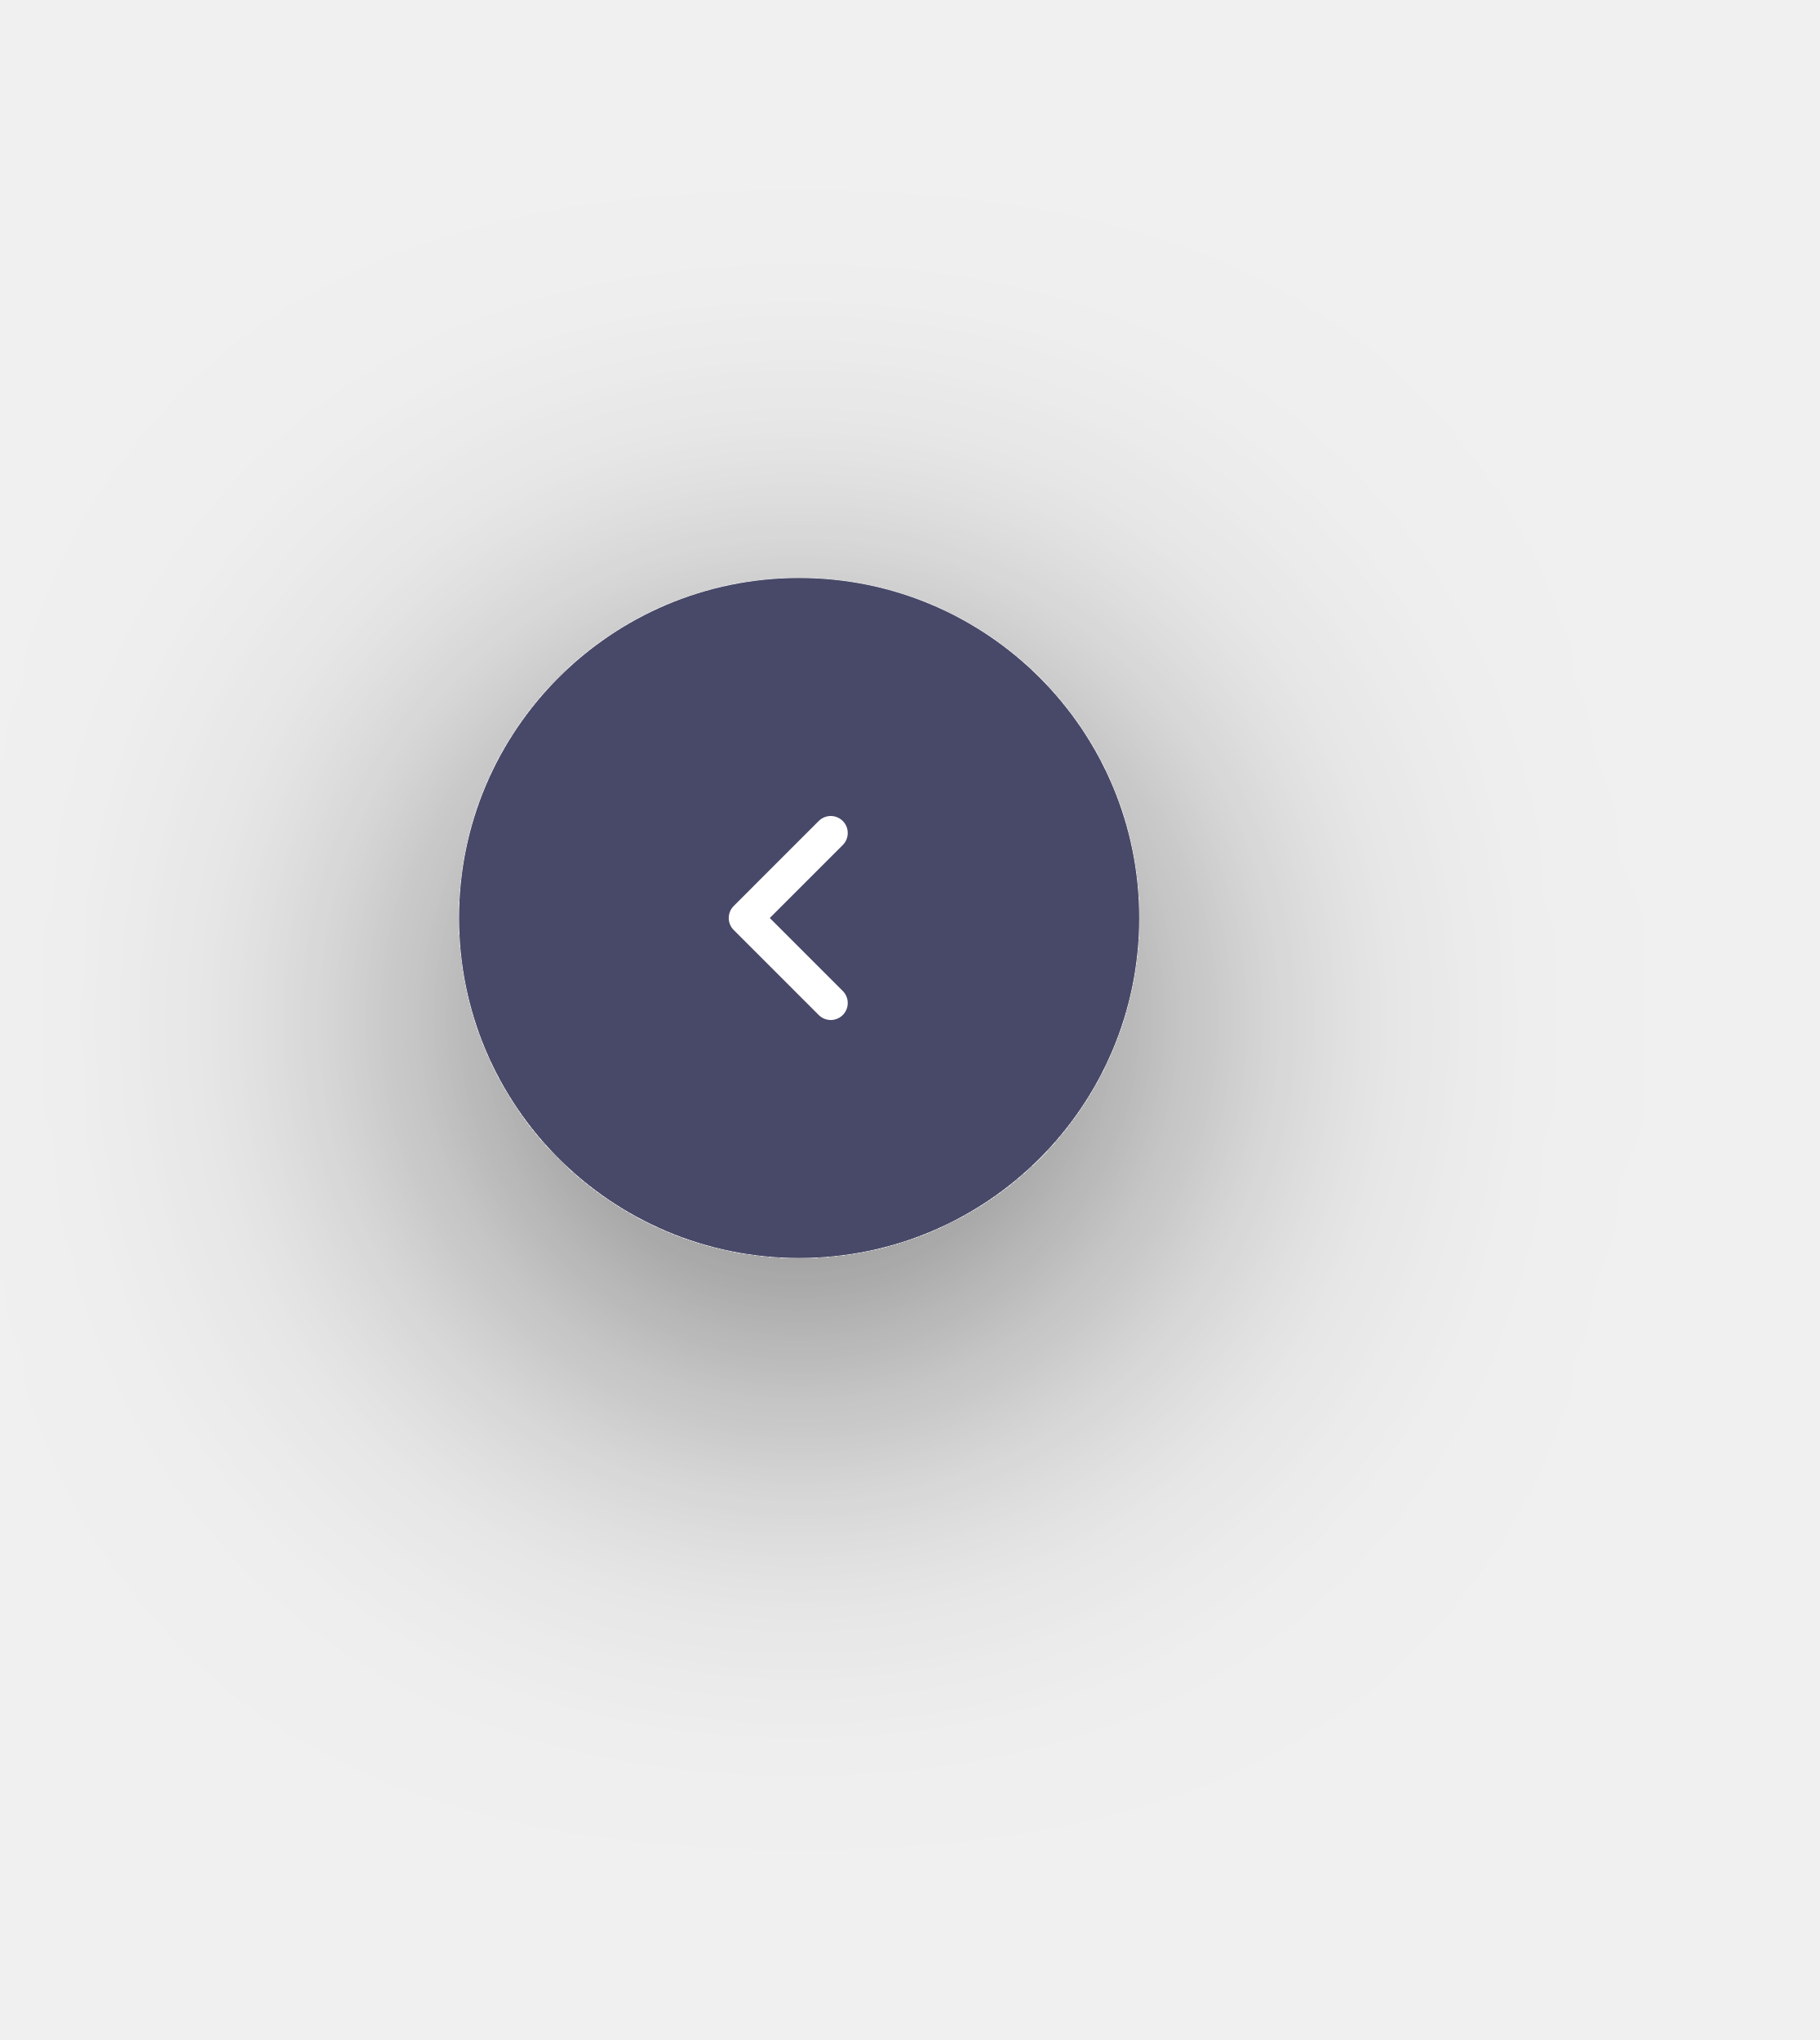
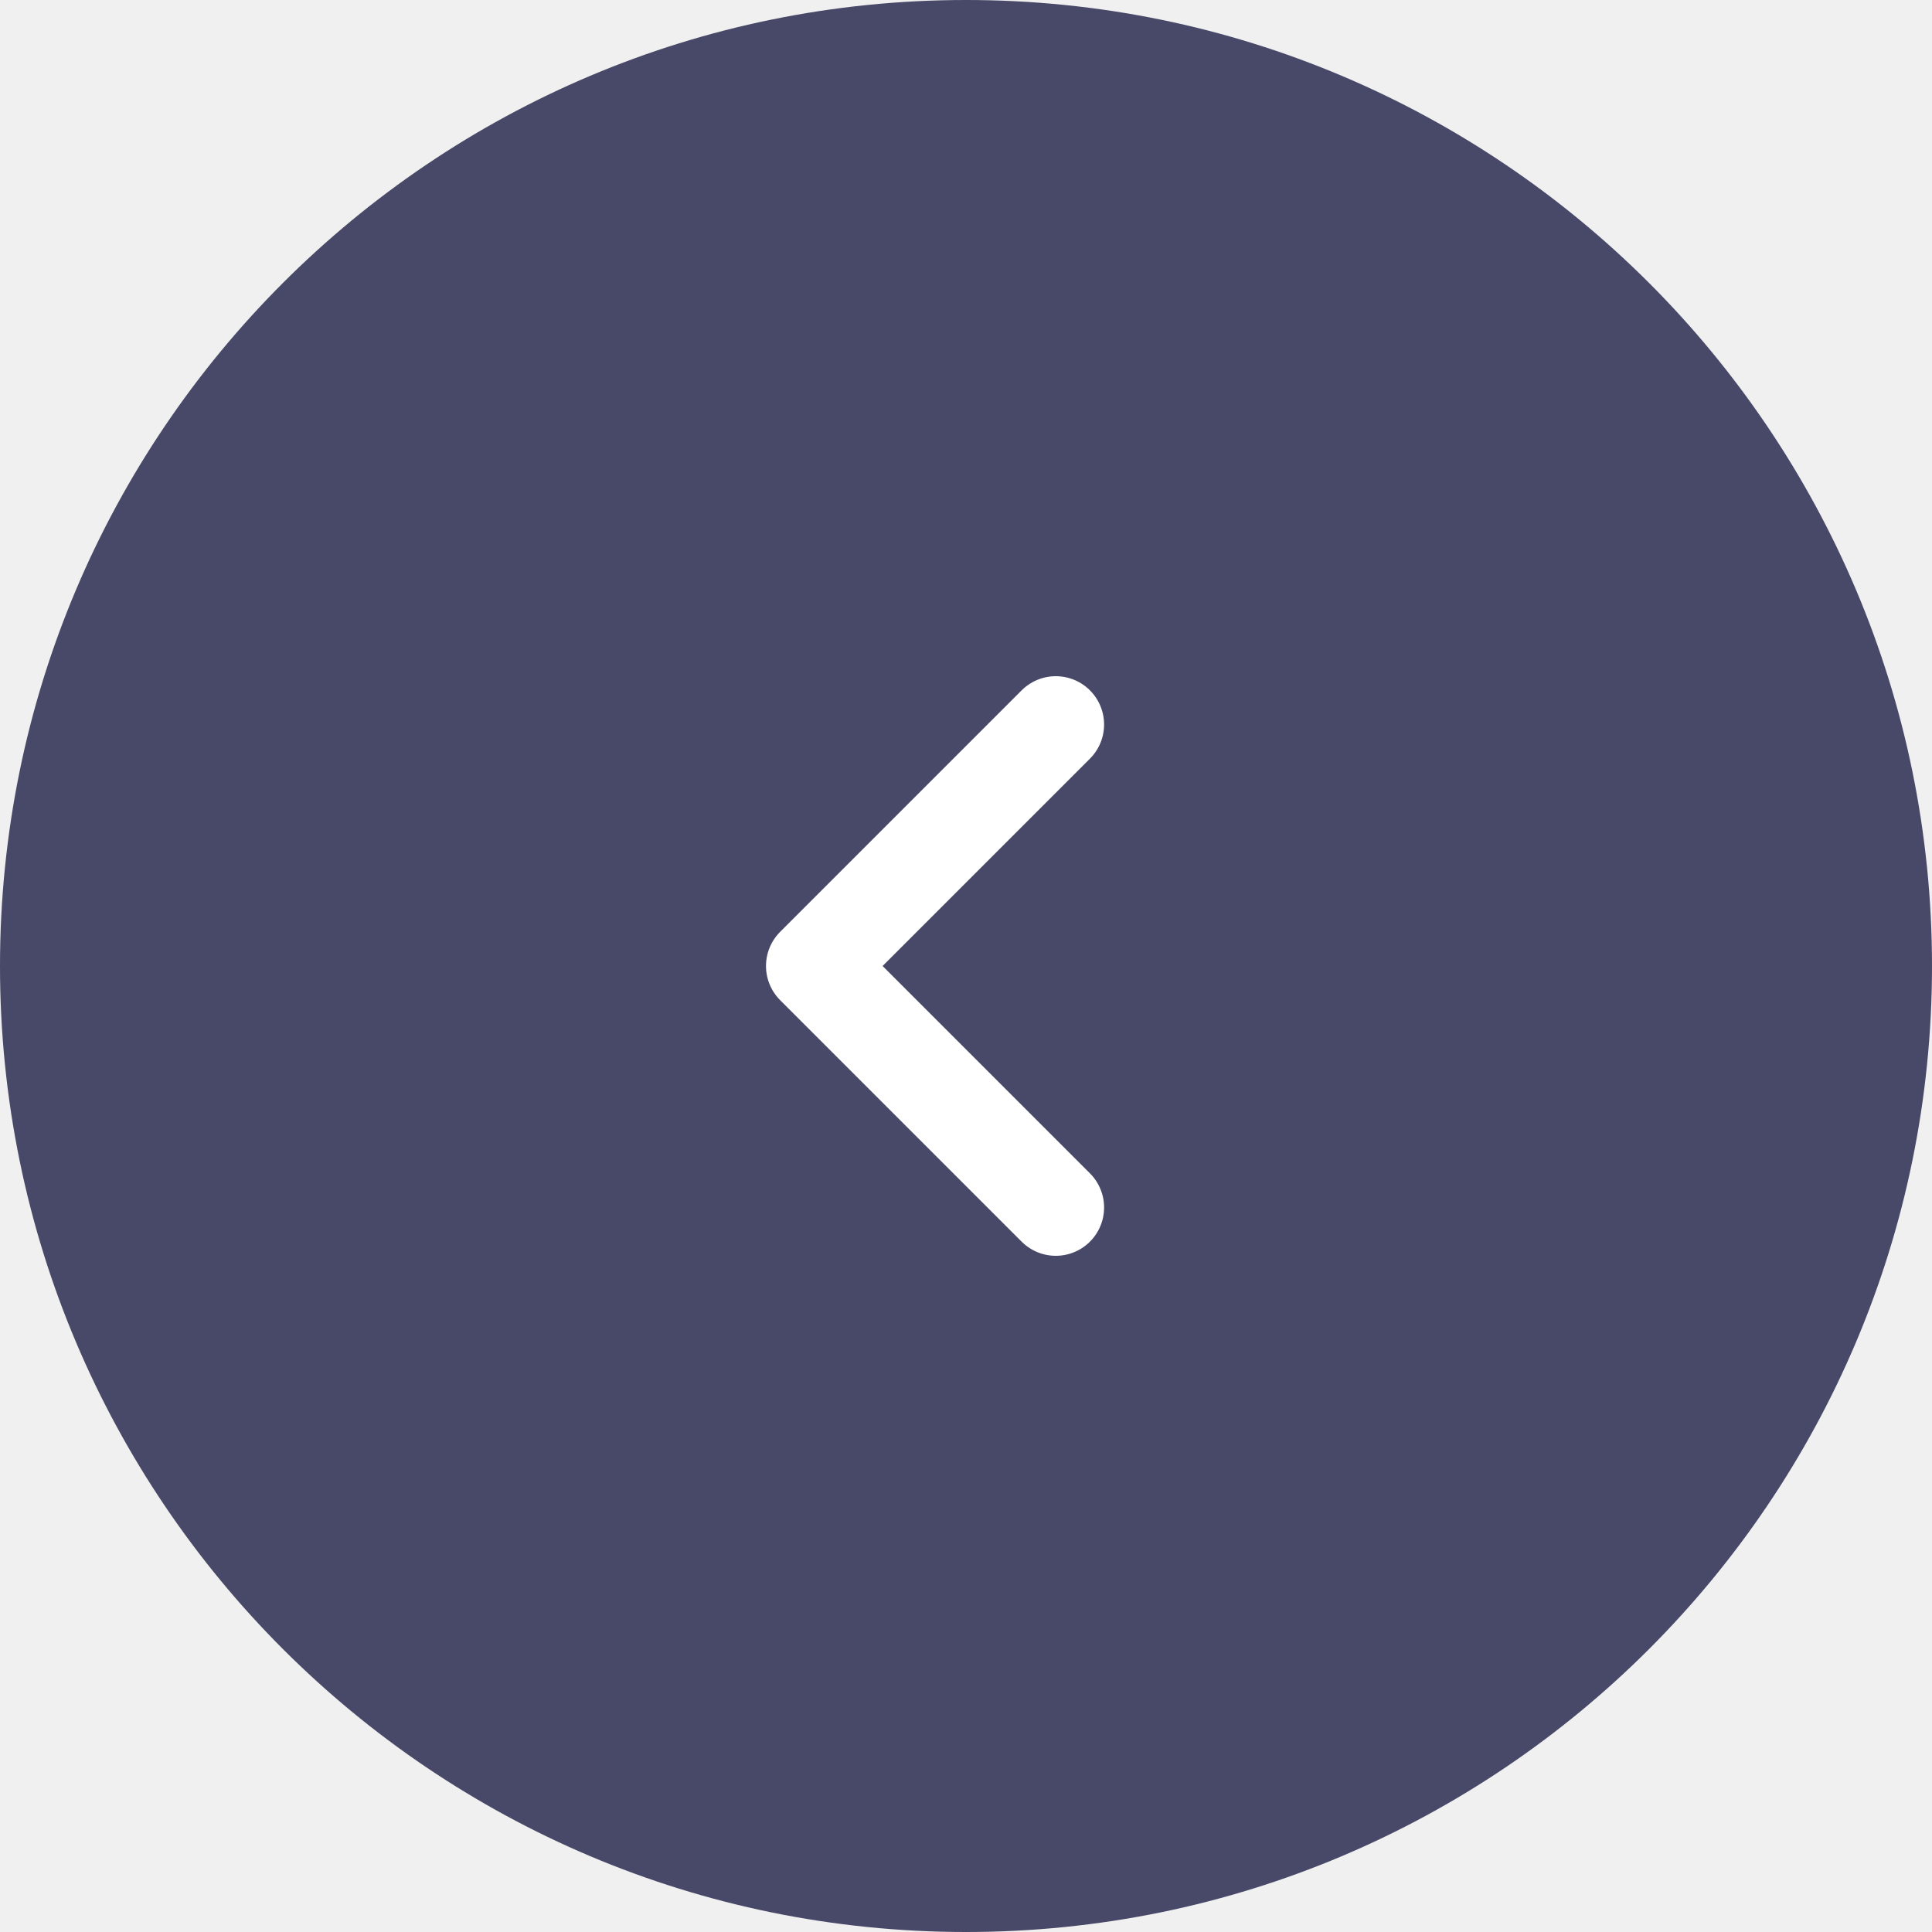
- <svg xmlns="http://www.w3.org/2000/svg" width="107" height="120" viewBox="0 0 107 120" fill="none">
-   <g filter="url(#filter0_d_1768_3194)">
-     <circle r="20" transform="matrix(-1 0 0 1 47 54)" fill="#484868" />
-   </g>
-   <path d="M48.859 59L43.859 54L48.859 49" stroke="white" stroke-width="2" stroke-linecap="round" stroke-linejoin="round" />
-   <defs>
-     <filter id="filter0_d_1768_3194" x="-13" y="0" width="120" height="120" filterUnits="userSpaceOnUse" color-interpolation-filters="sRGB">
-       <feFlood flood-opacity="0" result="BackgroundImageFix" />
-       <feColorMatrix in="SourceAlpha" type="matrix" values="0 0 0 0 0 0 0 0 0 0 0 0 0 0 0 0 0 0 127 0" result="hardAlpha" />
-       <feOffset dy="6" />
-       <feGaussianBlur stdDeviation="20" />
-       <feComposite in2="hardAlpha" operator="out" />
-       <feColorMatrix type="matrix" values="0 0 0 0 0.014 0 0 0 0 0.011 0 0 0 0 0.021 0 0 0 0.6 0" />
-       <feBlend mode="normal" in2="BackgroundImageFix" result="effect1_dropShadow_1768_3194" />
-       <feBlend mode="normal" in="SourceGraphic" in2="effect1_dropShadow_1768_3194" result="shape" />
-     </filter>
-   </defs>
+ <svg xmlns="http://www.w3.org/2000/svg" width="55" height="55" viewBox="0 0 40 40" fill="none">
+   <circle r="20" transform="matrix(-1 0 0 1 20 20)" fill="#484868" />
+   <path d="M21.859 25L16.859 20L21.859 15" stroke="white" stroke-width="2" stroke-linecap="round" stroke-linejoin="round" />
</svg>
